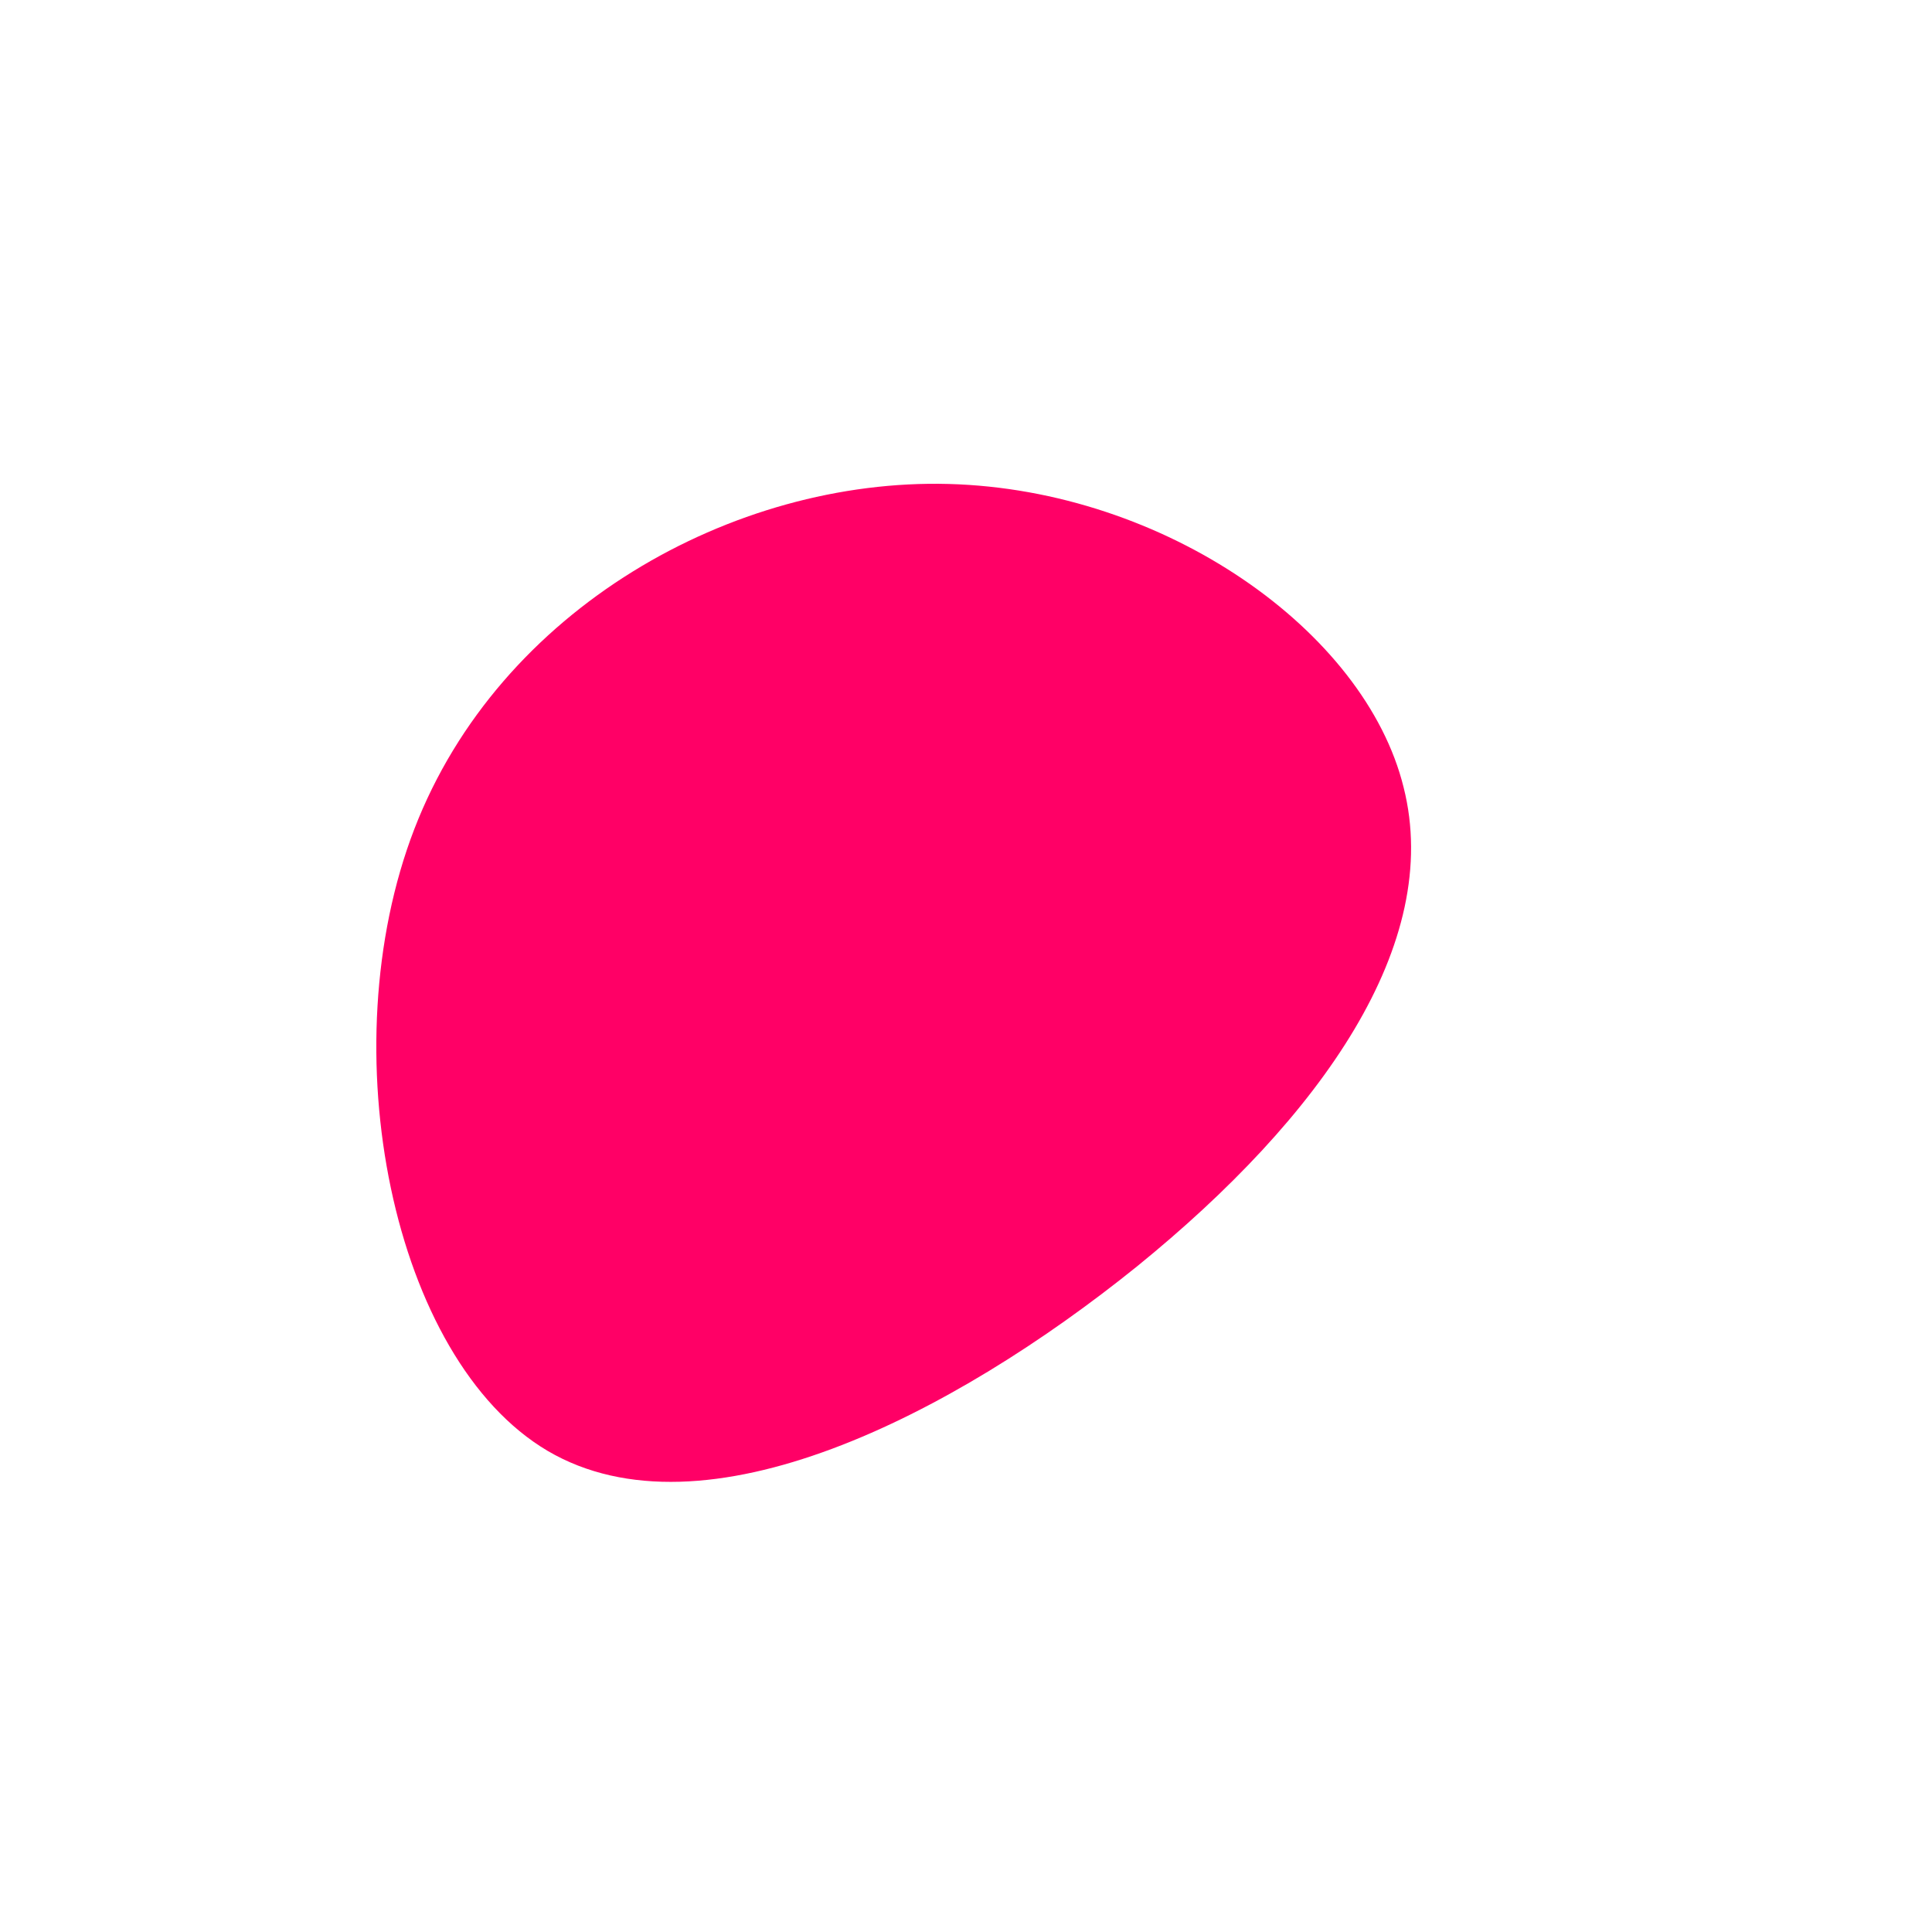
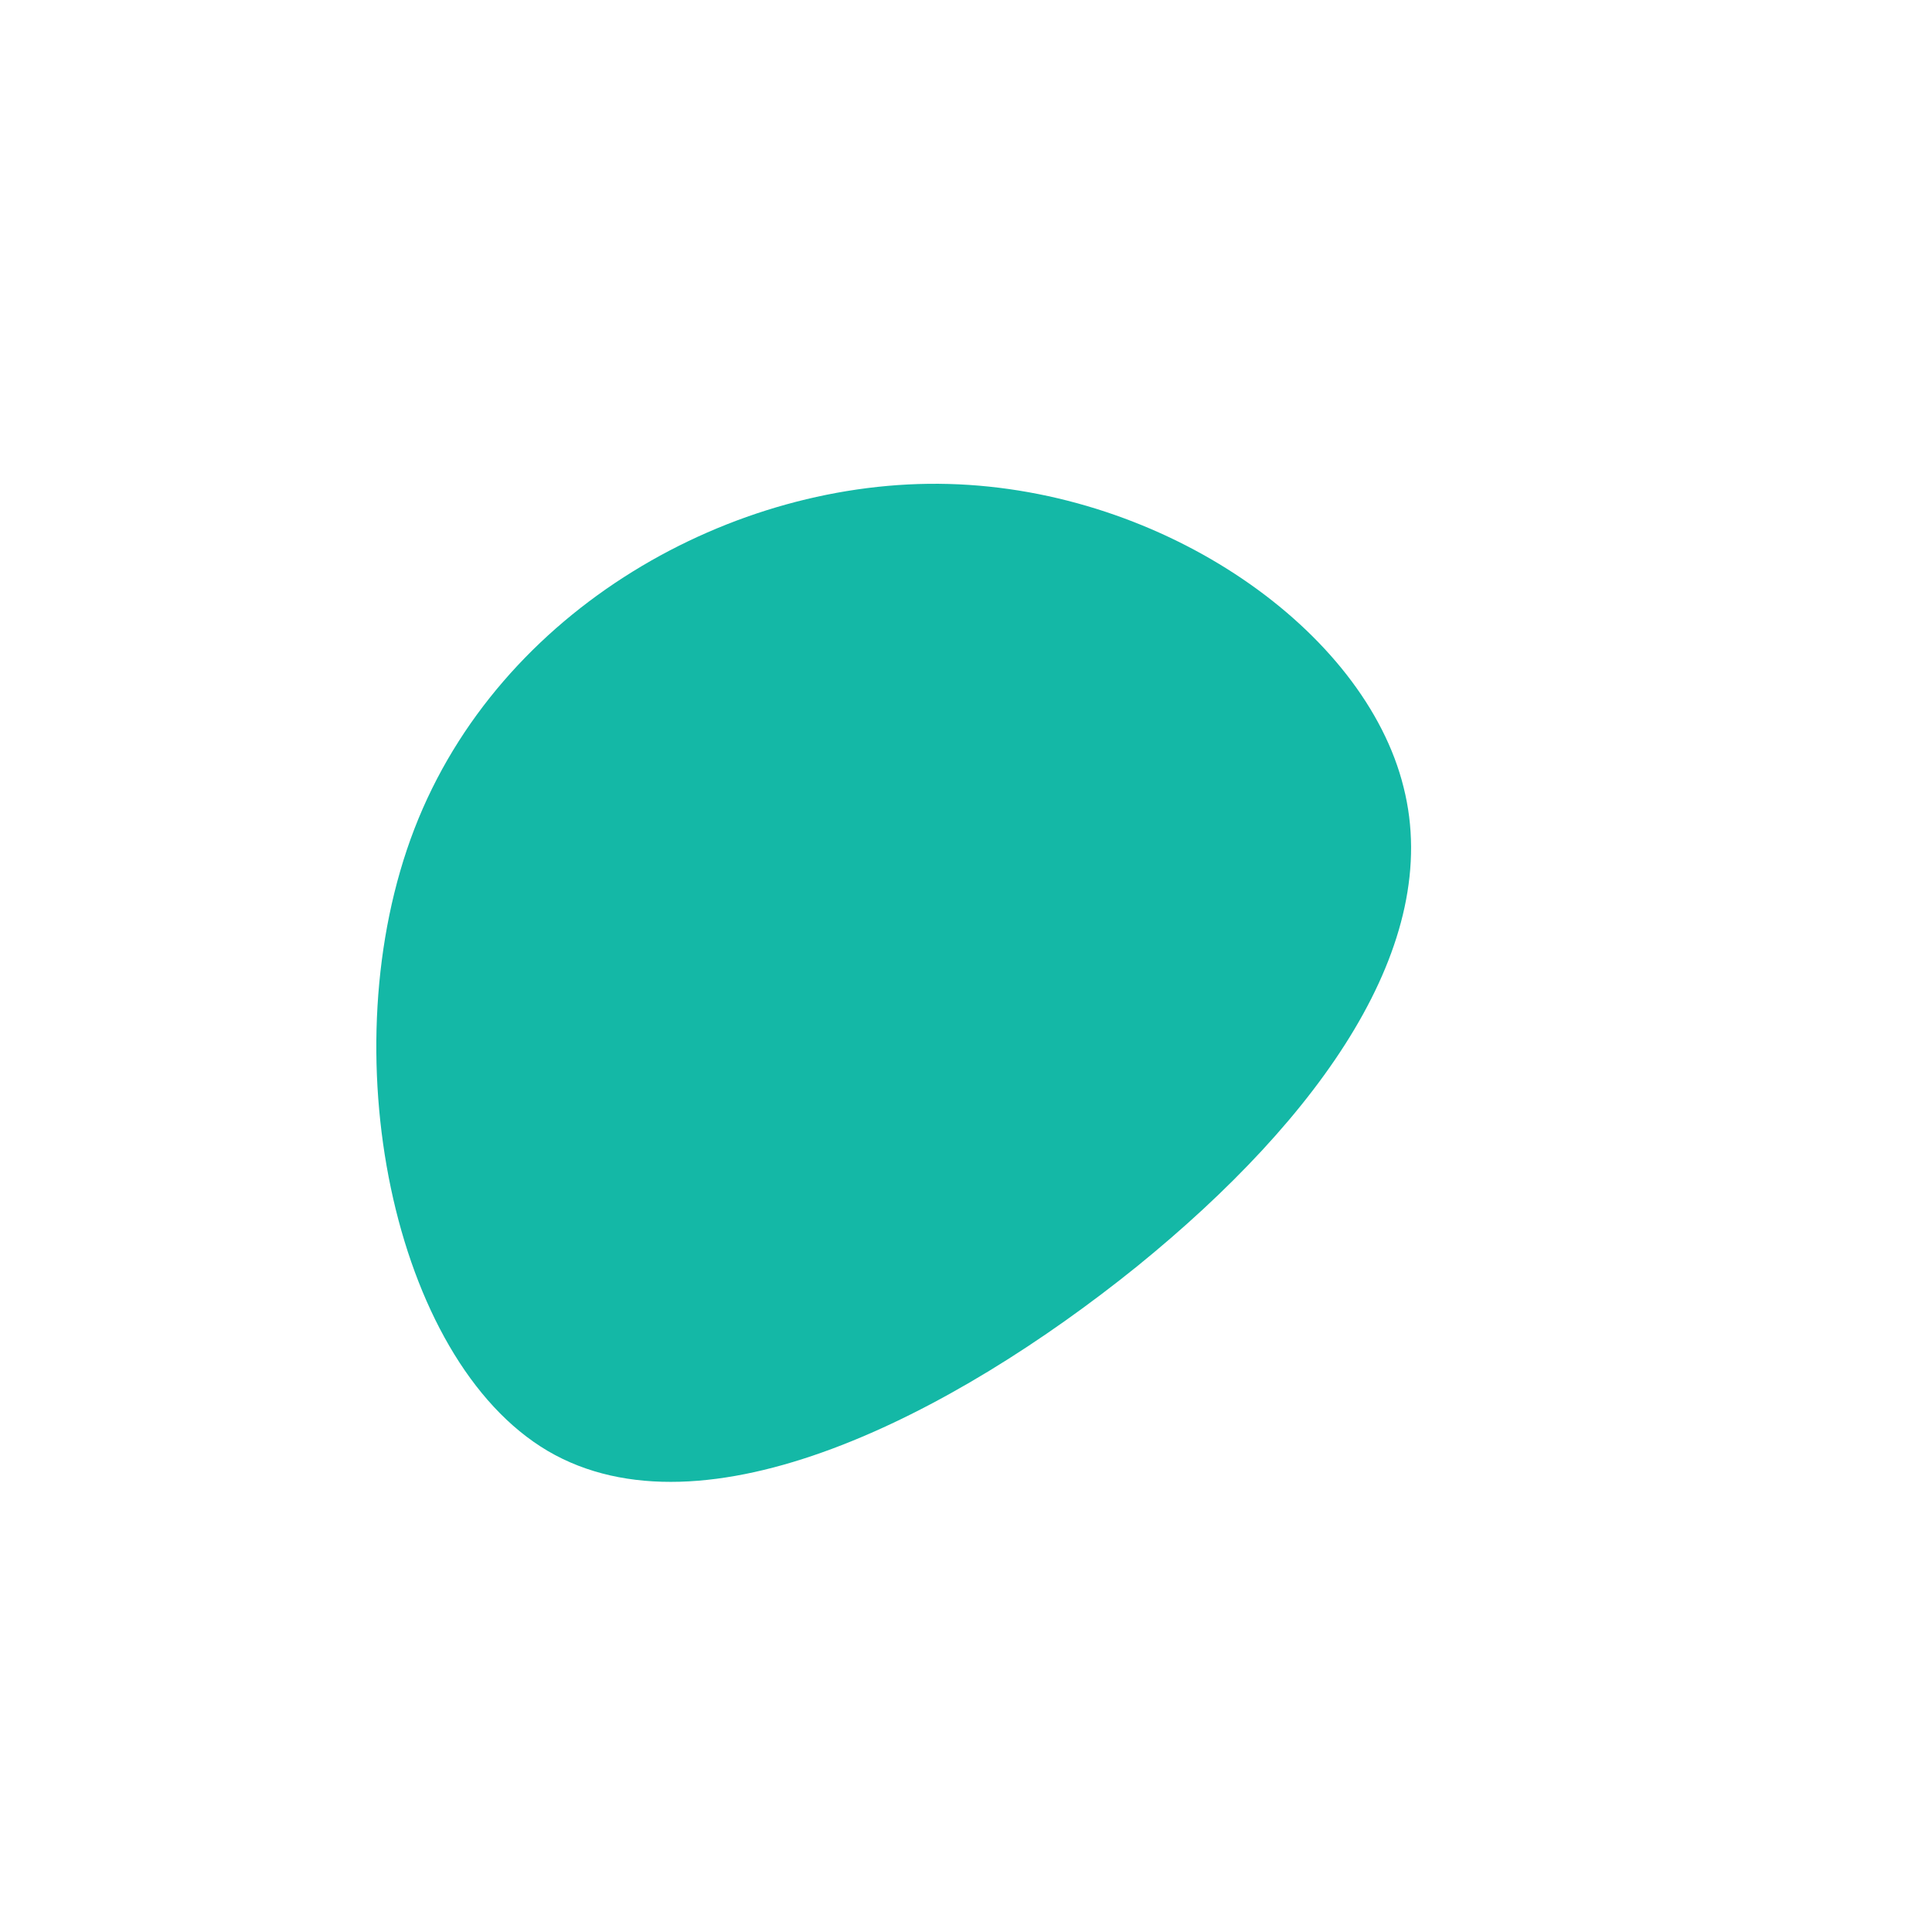
<svg xmlns="http://www.w3.org/2000/svg" viewBox="0 0 200 200">
-   <path fill="#FF0066" d="M45.3,-18.5C49.4,-2.3,36.8,15.6,17.7,31.1C-1.4,46.5,-27.1,59.7,-43.3,50.2C-59.4,40.7,-65.9,8.6,-57.1,-14.2C-48.3,-37,-24.1,-50.5,-1.8,-49.9C20.6,-49.3,41.3,-34.7,45.3,-18.5Z" transform="translate(100 100)" />
+   <path fill="#14B8A6" d="M45.3,-18.5C49.4,-2.3,36.8,15.6,17.7,31.1C-1.4,46.5,-27.1,59.7,-43.3,50.2C-59.4,40.7,-65.9,8.6,-57.1,-14.2C-48.3,-37,-24.1,-50.5,-1.8,-49.9C20.6,-49.3,41.3,-34.7,45.3,-18.5Z" transform="translate(100 100)" />
</svg>
